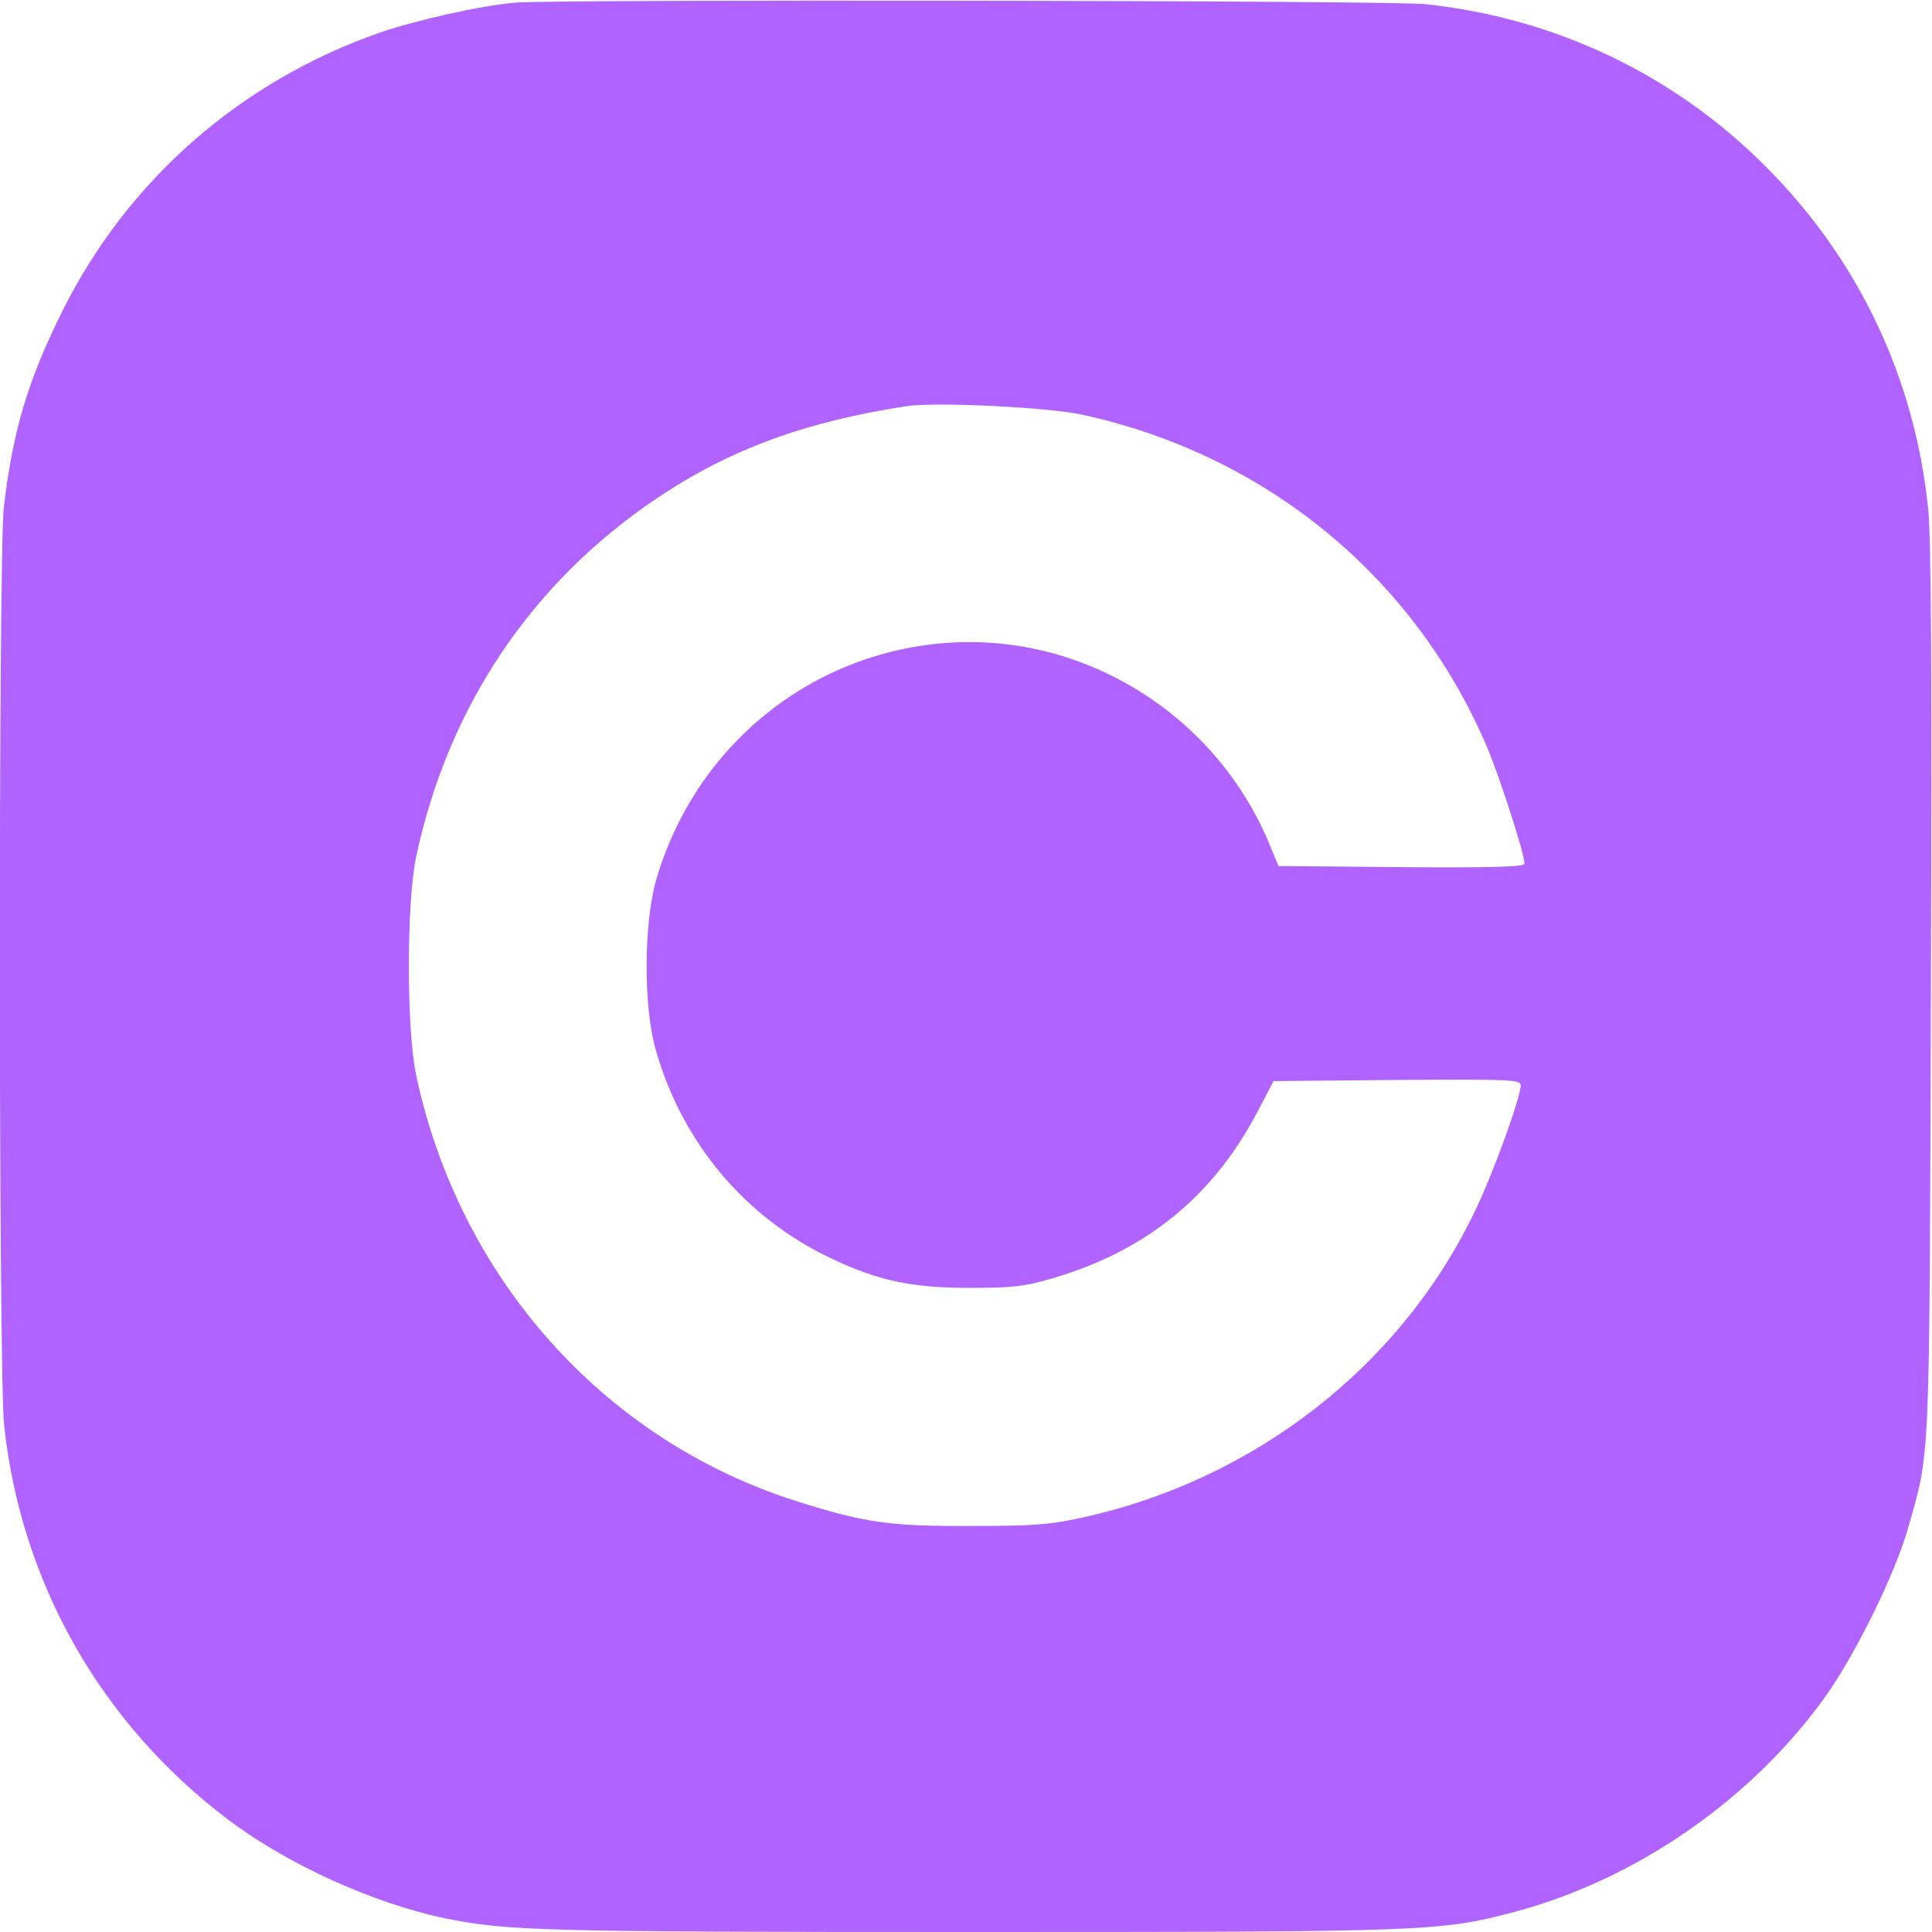
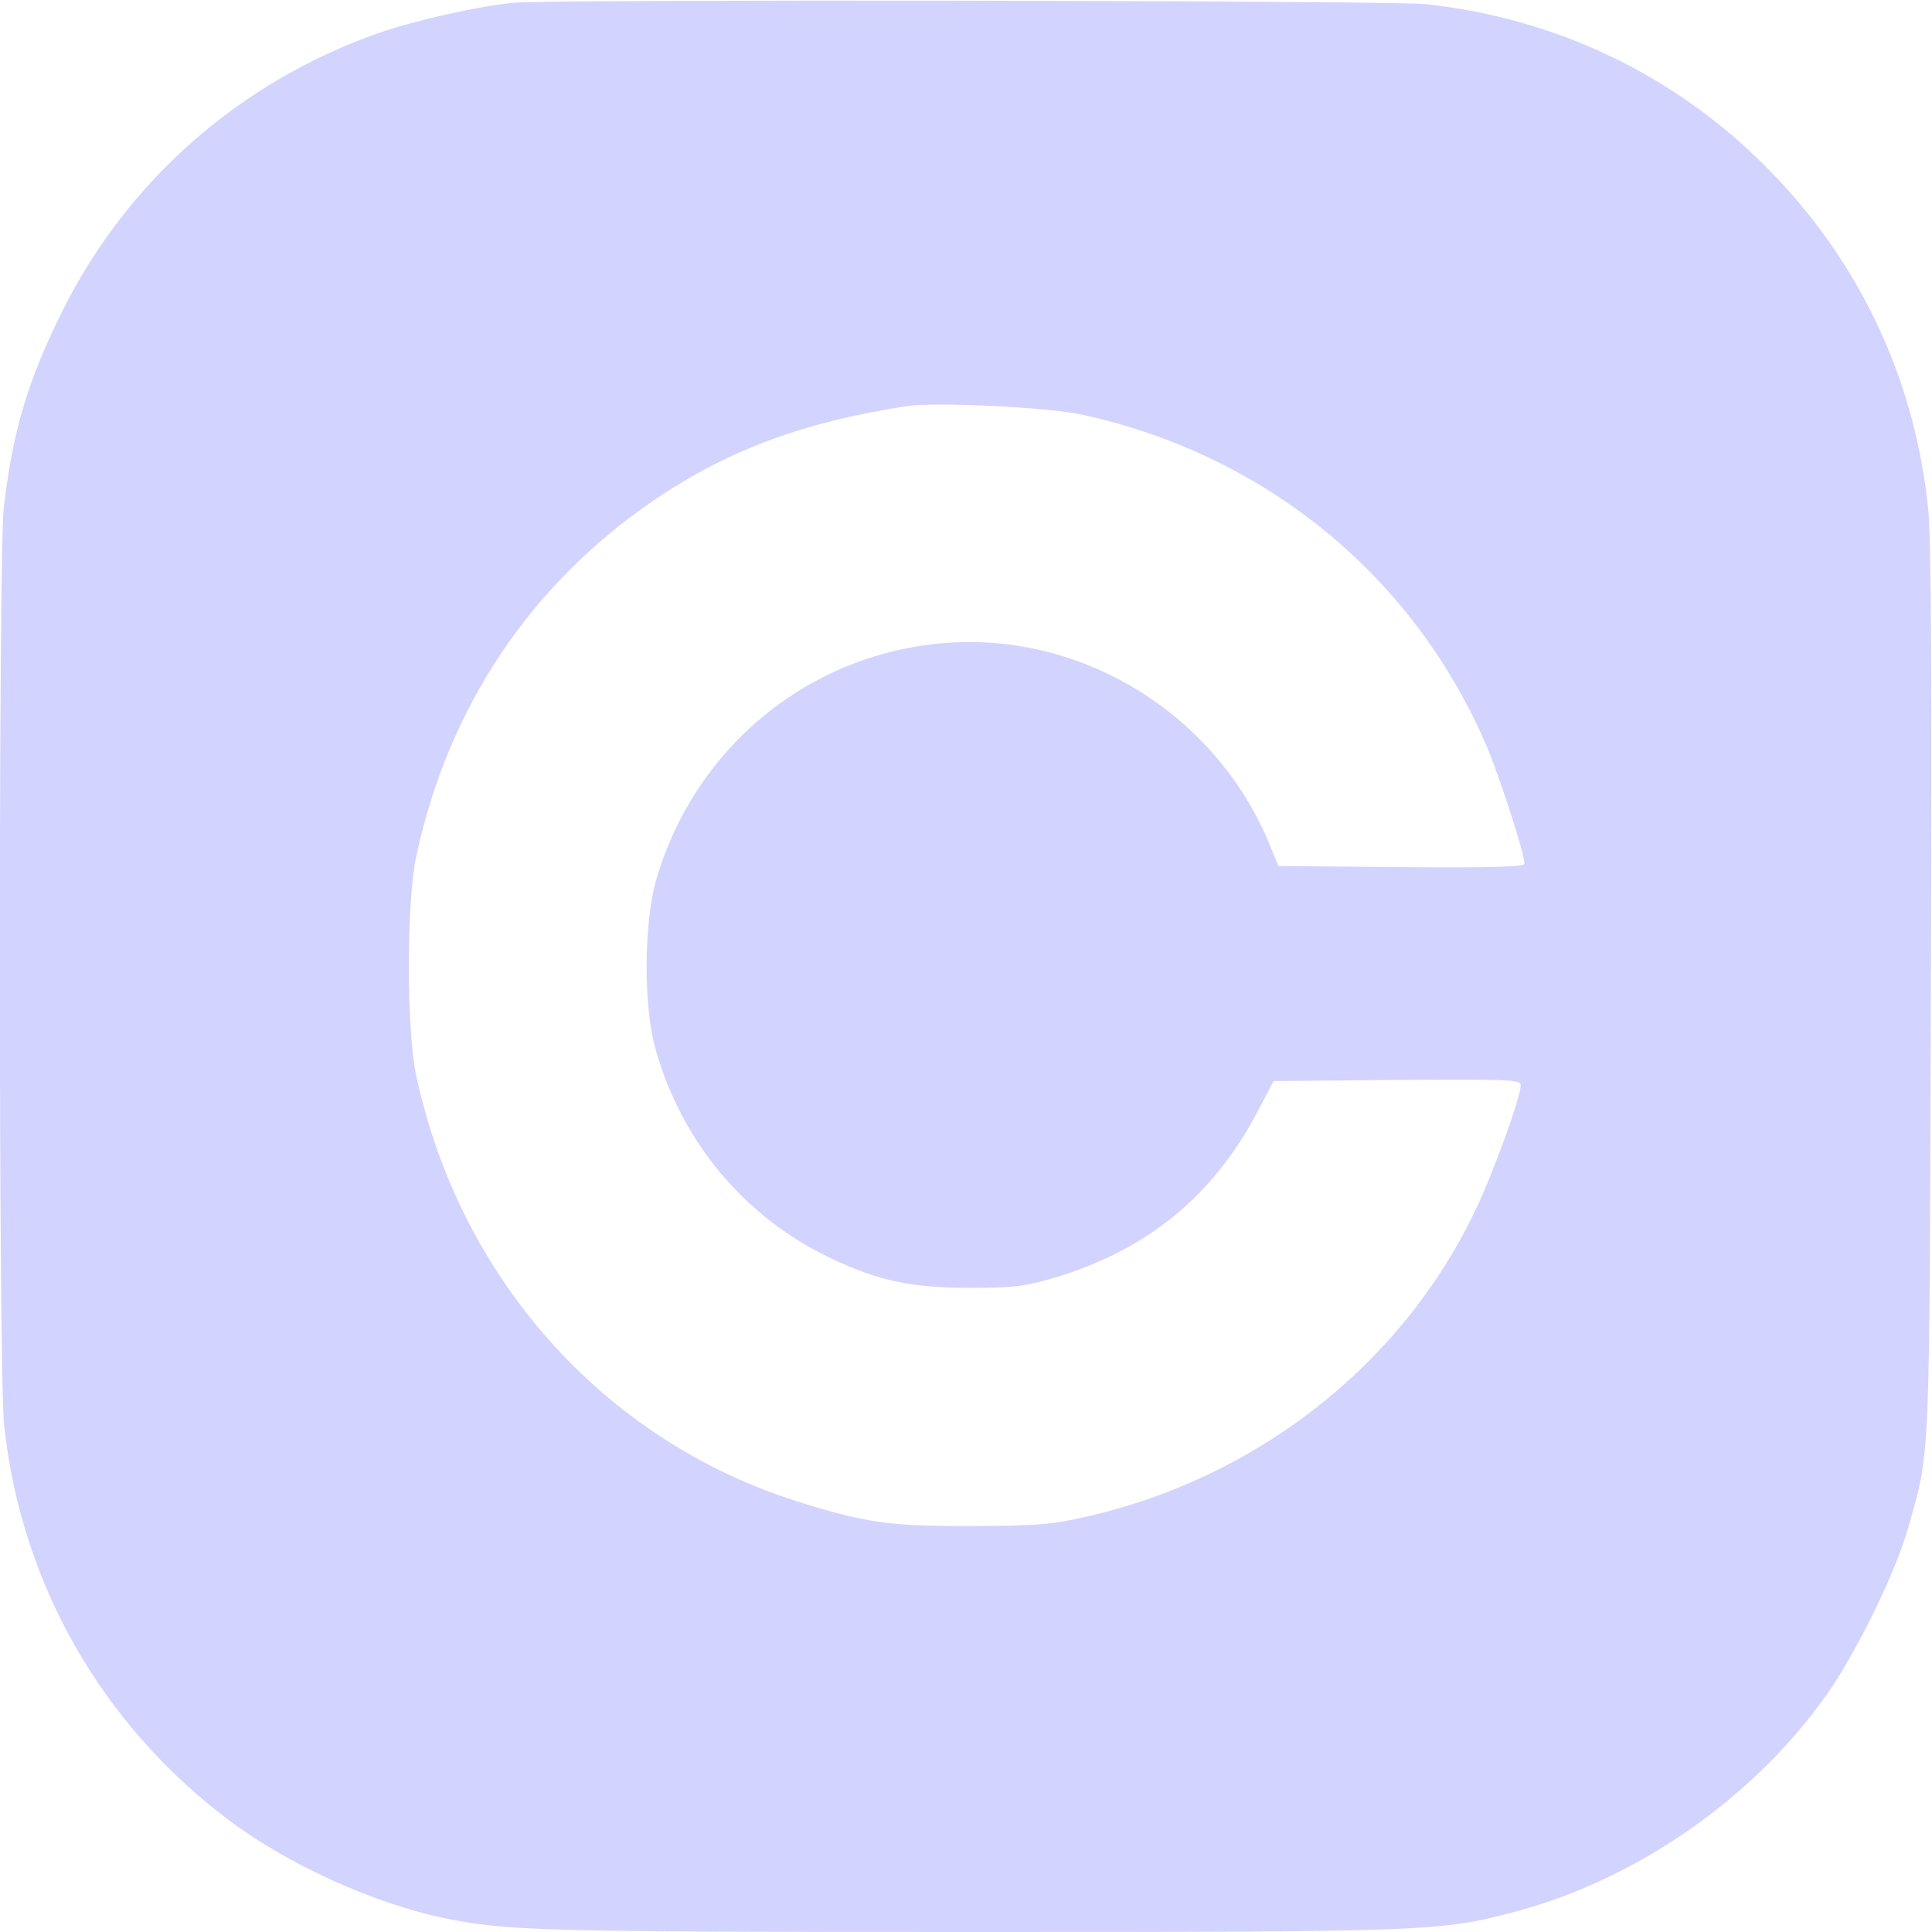
<svg xmlns="http://www.w3.org/2000/svg" version="1.0" width="512pt" height="512pt" viewBox="0 0 512 512" preserveAspectRatio="xMidYMid meet">
-   <g transform="translate(0,512) scale(0.1,-0.1)" fill="#B163FF" stroke="none">
+   <g transform="translate(0,512) scale(0.1,-0.1)" fill="#D3D3FF" stroke="none">
    <path d="M1365 5113 c-91 -8 -261 -46 -357 -79 -369 -128 -670 -391 -843 -739 -92 -185 -131 -317 -155 -520 -14 -124 -14 -2302 1 -2433 45 -418 258 -792 596 -1046 157 -118 385 -221 574 -260 163 -33 255 -36 1386 -36 1228 0 1250 1 1453 55 321 87 625 299 819 571 79 112 182 321 216 439 61 215 58 144 62 1420 3 835 1 1203 -7 1285 -35 347 -184 662 -431 909 -242 243 -556 393 -901 430 -90 10 -2308 13 -2413 4z m1503 -1092 c486 -106 879 -428 1072 -879 34 -80 100 -284 100 -311 0 -8 -87 -11 -326 -9 l-326 3 -28 68 c-143 333 -482 545 -840 524 -368 -22 -679 -273 -782 -632 -32 -115 -33 -335 0 -448 70 -246 238 -445 465 -552 124 -59 213 -78 367 -78 117 0 147 4 225 27 244 73 418 215 535 435 l45 86 328 3 c297 2 327 1 327 -14 0 -32 -72 -231 -120 -331 -196 -412 -585 -715 -1043 -815 -85 -19 -134 -22 -297 -22 -213 -1 -280 9 -460 66 -510 162 -892 590 -1007 1128 -26 121 -26 459 0 580 85 398 306 727 640 951 191 128 392 202 662 243 75 11 372 -3 463 -23z" />
  </g>
</svg>
